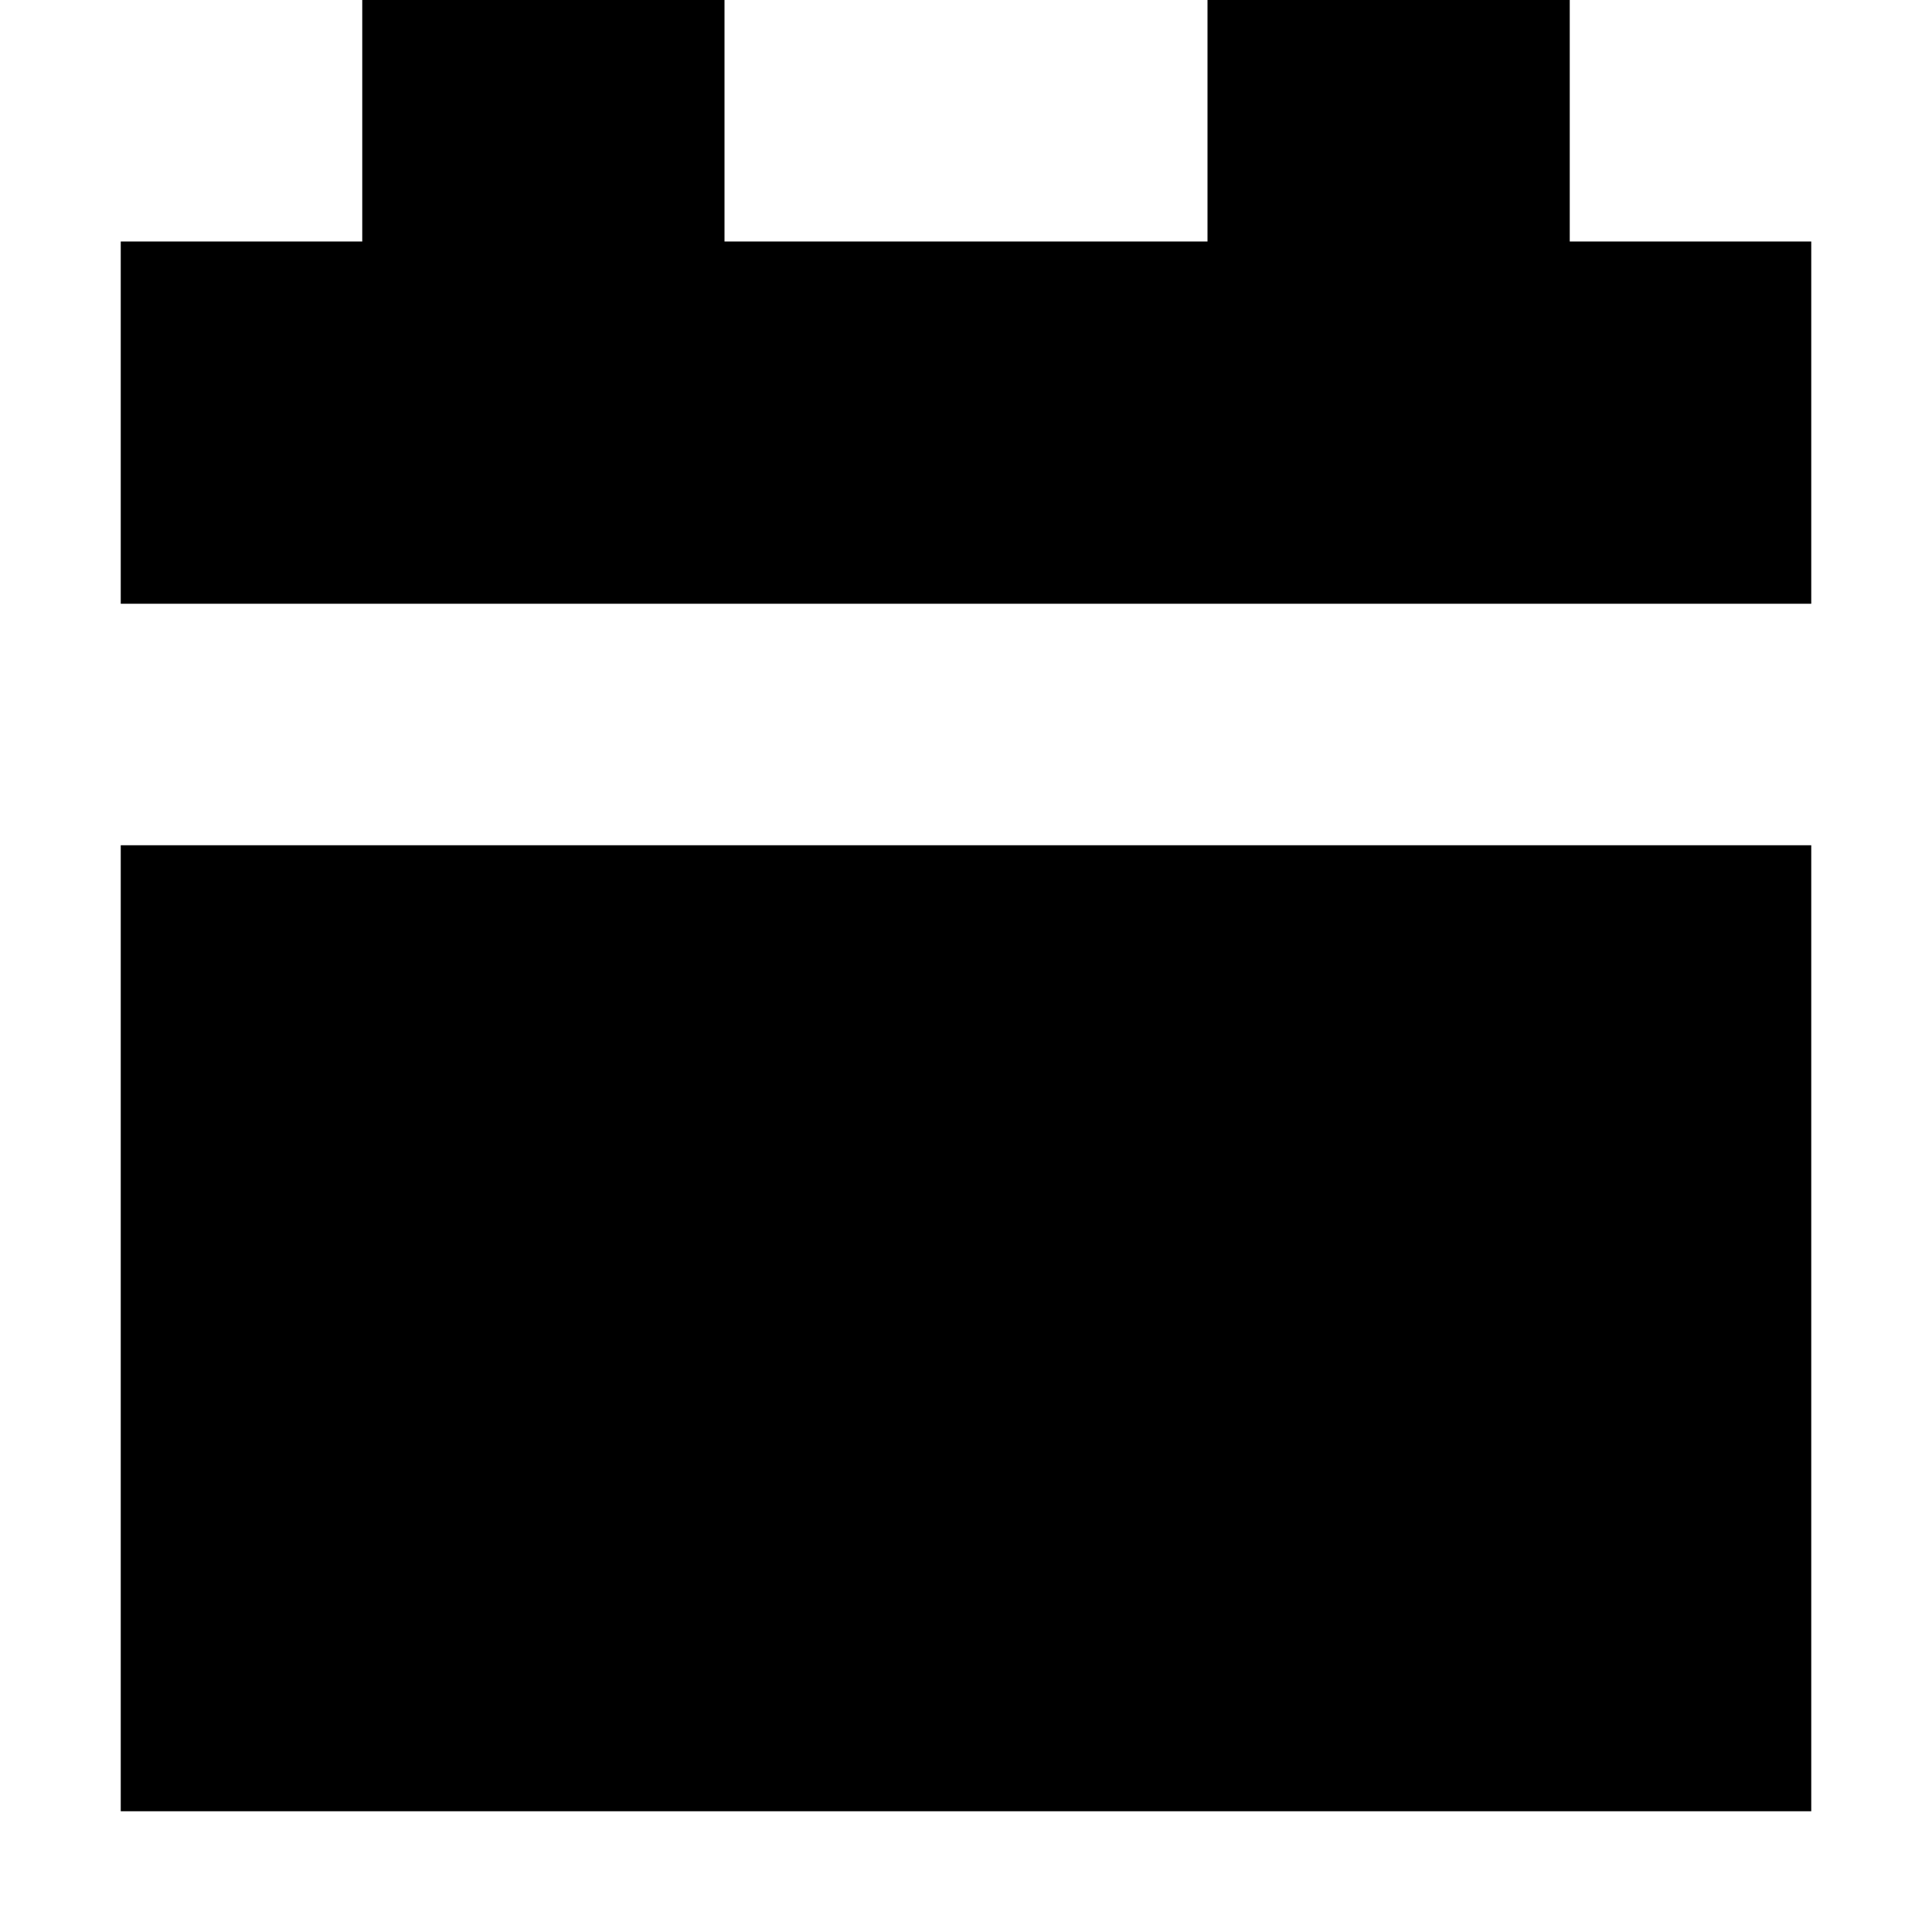
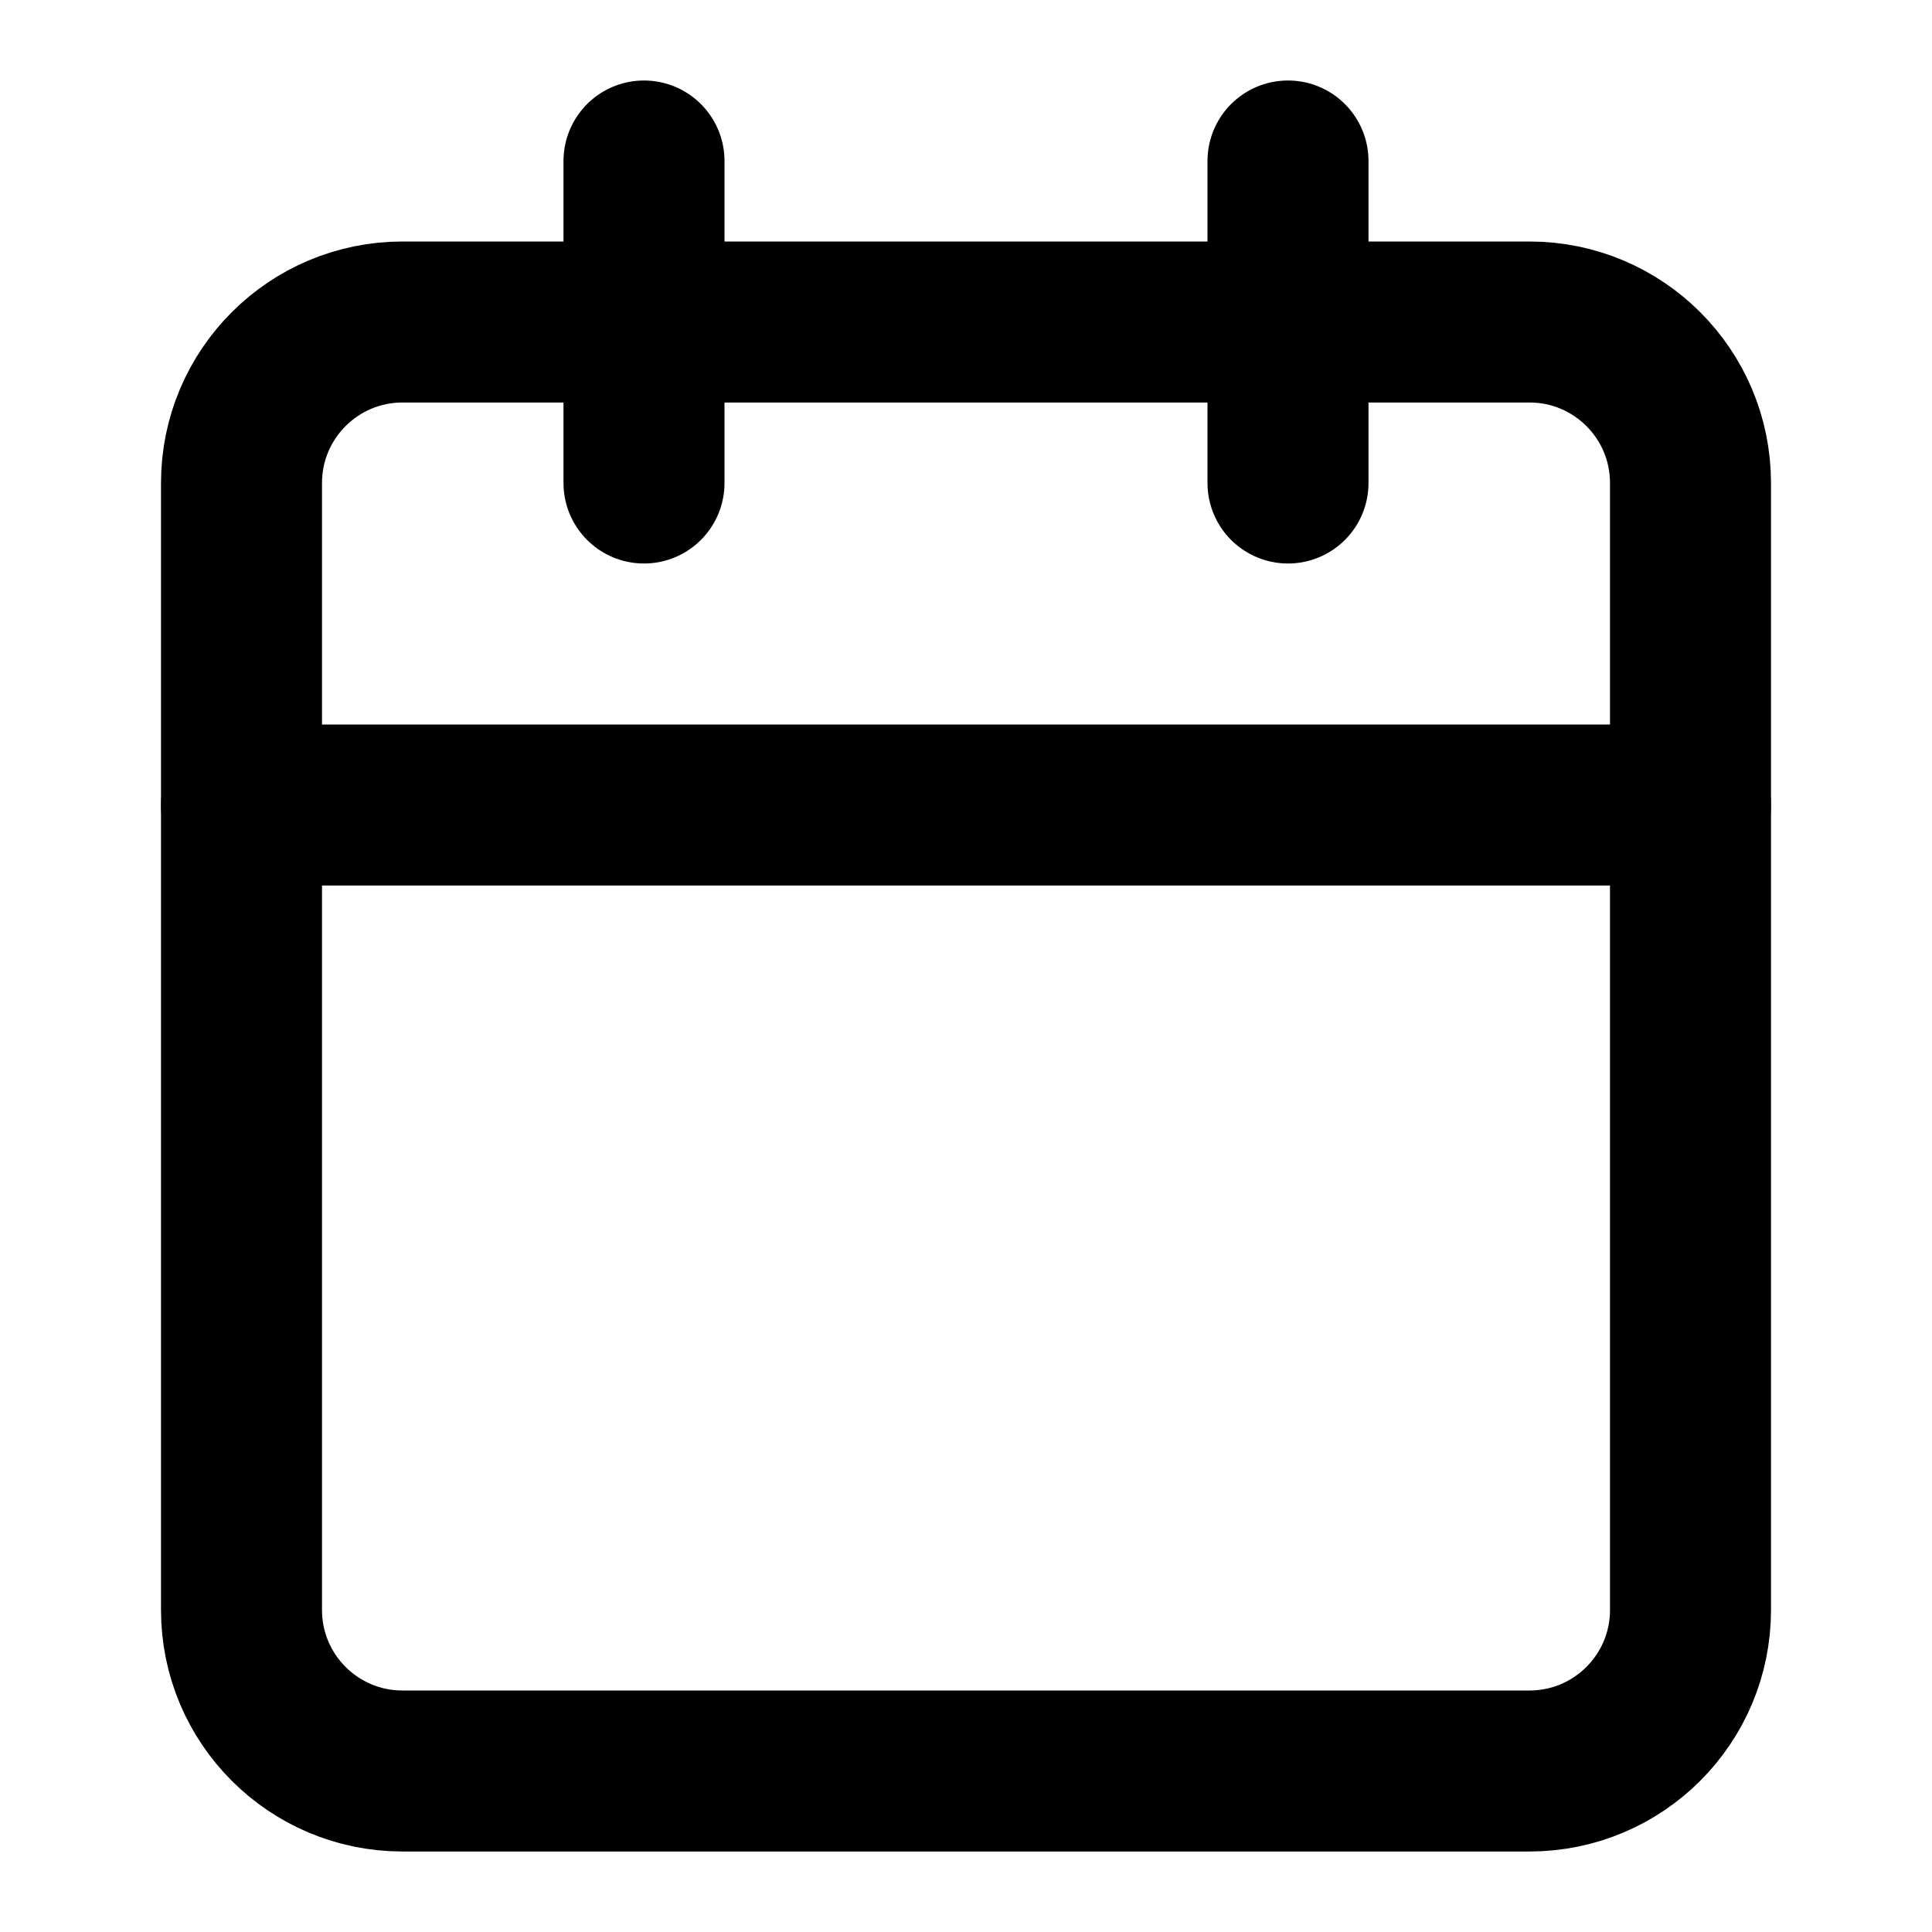
- <svg xmlns="http://www.w3.org/2000/svg" width="800px" height="800px" viewBox="0 0 16 16" fill="none">
-   <path d="M6 0H3V2H1V5H15V2H13V0H10V2H6V0Z" fill="#000000" />
-   <path d="M15 7H1V15H15V7Z" fill="#000000" />
+ <svg xmlns="http://www.w3.org/2000/svg" width="24" height="24" viewBox="0 0 24 24" fill="none" stroke="currentColor" stroke-width="2" stroke-linecap="round" stroke-linejoin="round">
+   <rect x="3" y="4" width="18" height="18" rx="2" ry="2" />
+   <line x1="16" y1="2" x2="16" y2="6" />
+   <line x1="8" y1="2" x2="8" y2="6" />
+   <line x1="3" y1="10" x2="21" y2="10" />
</svg>
